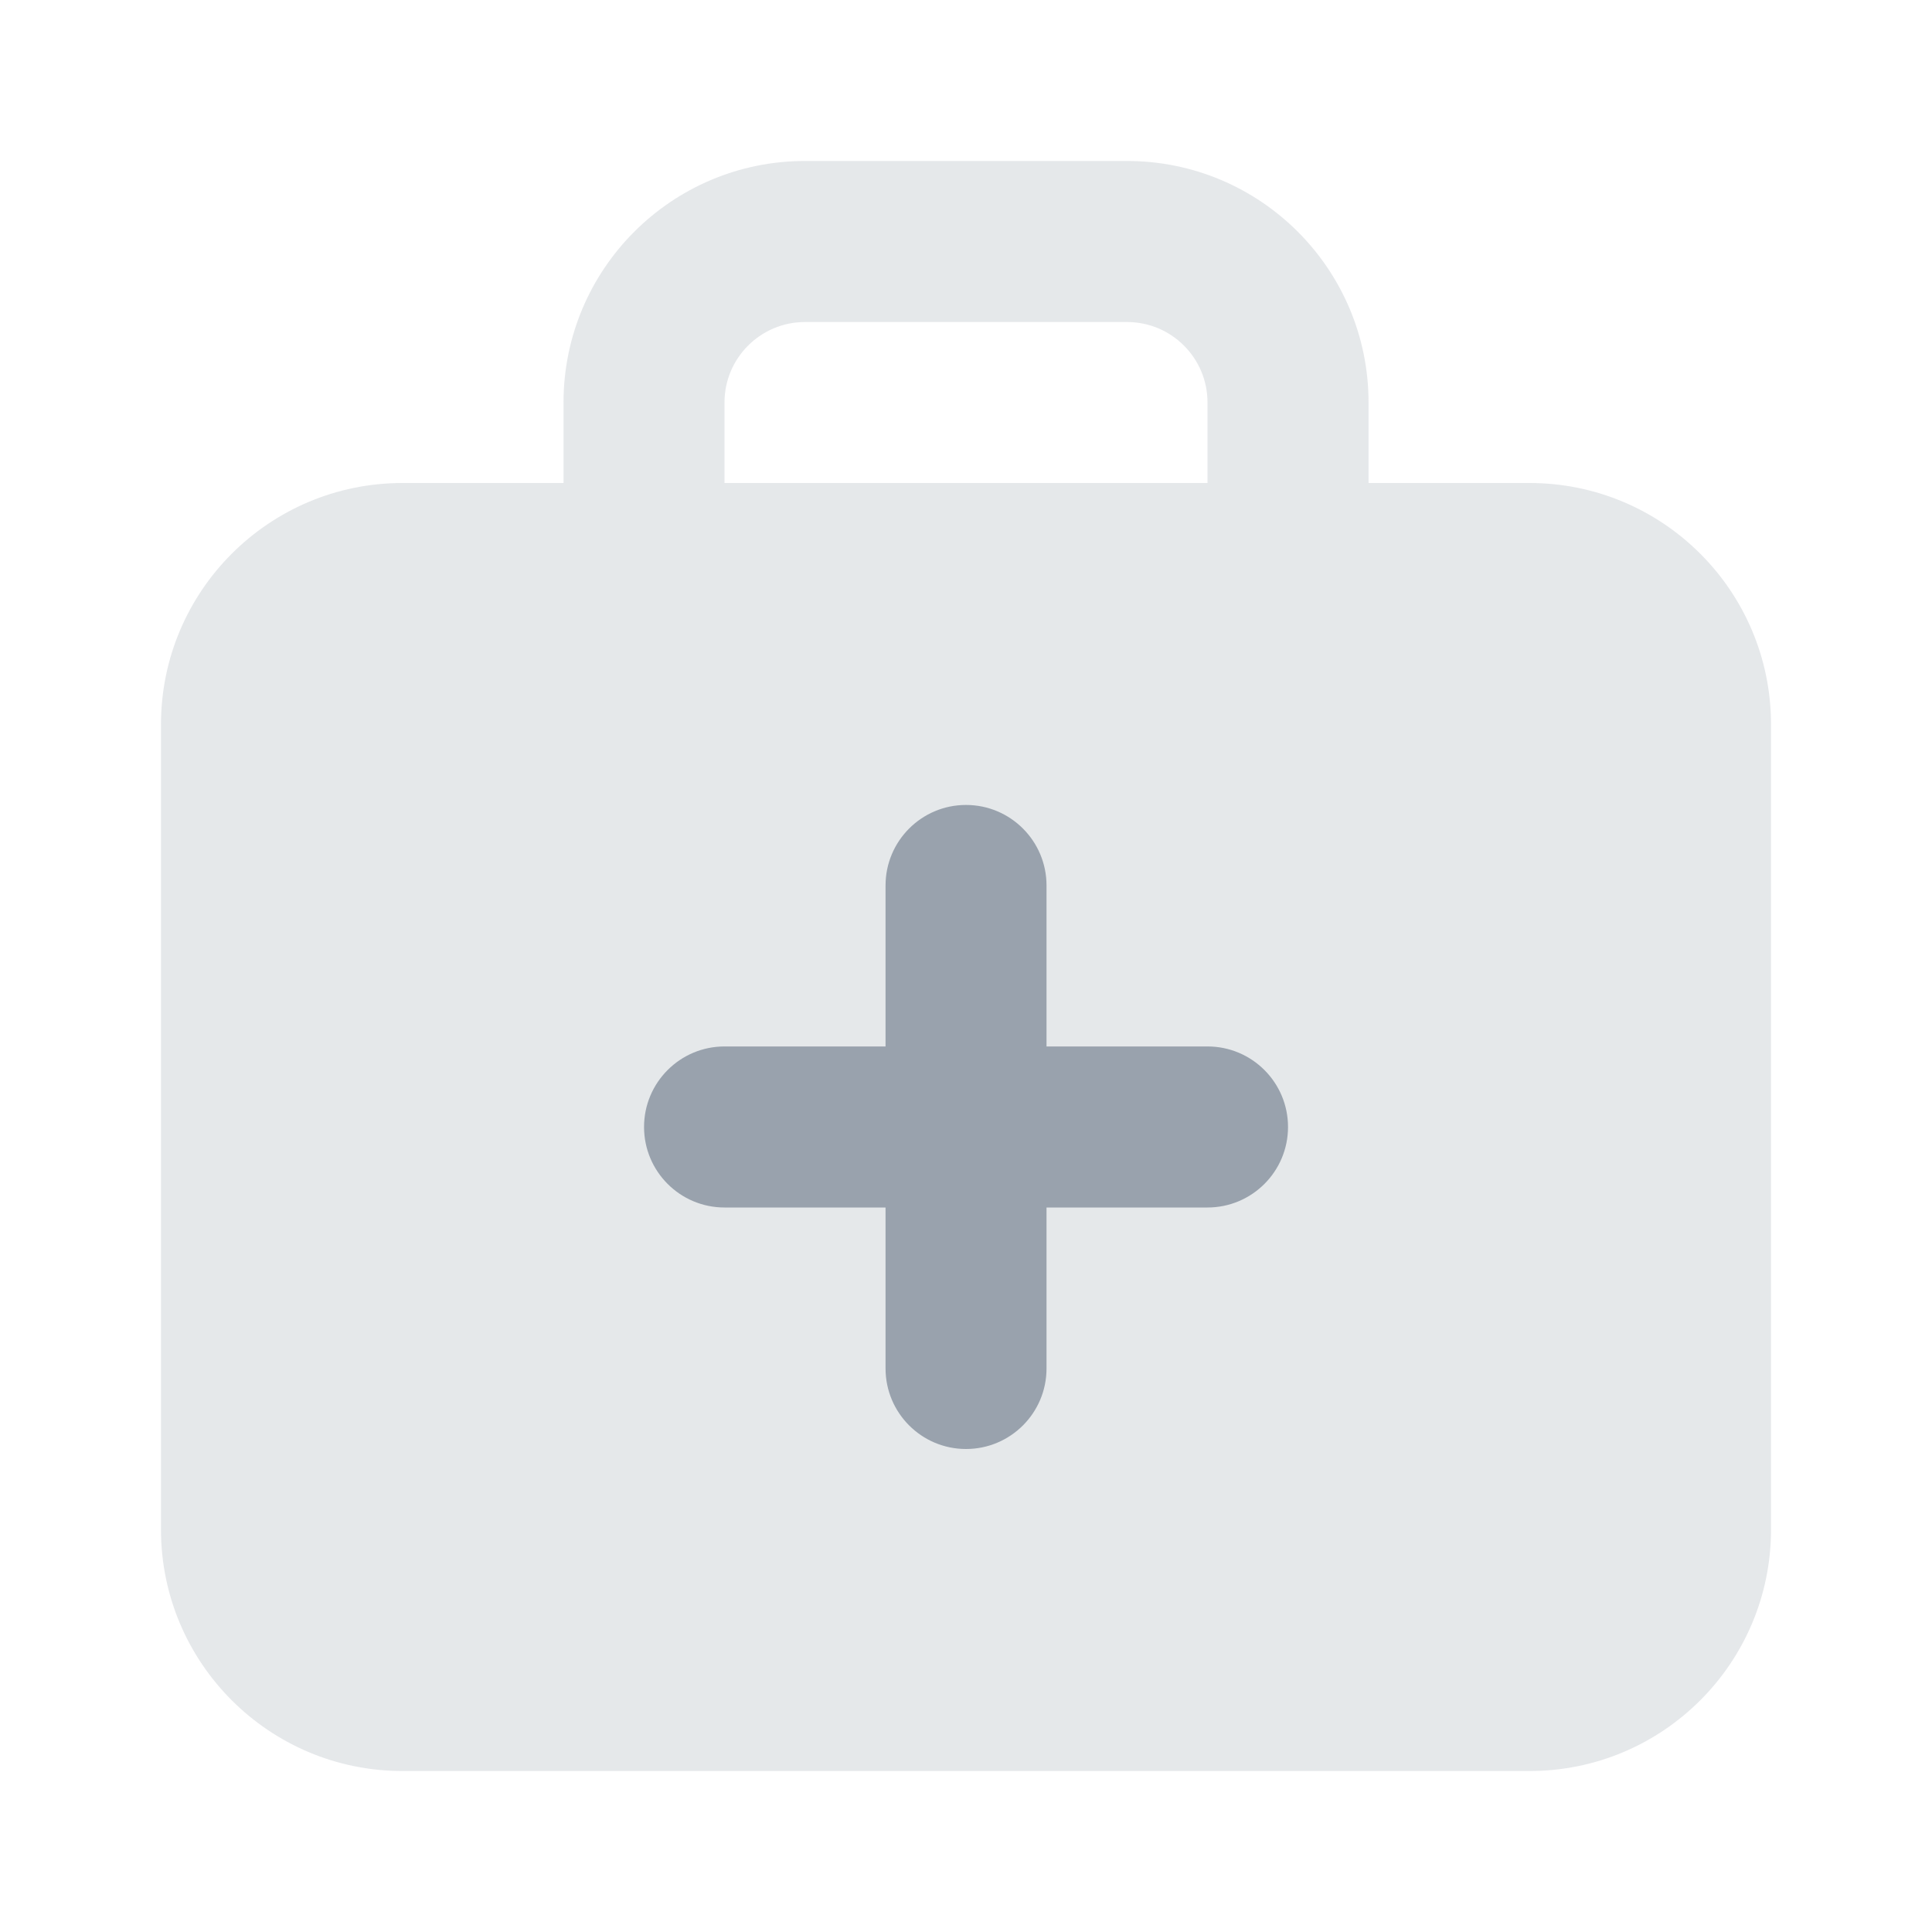
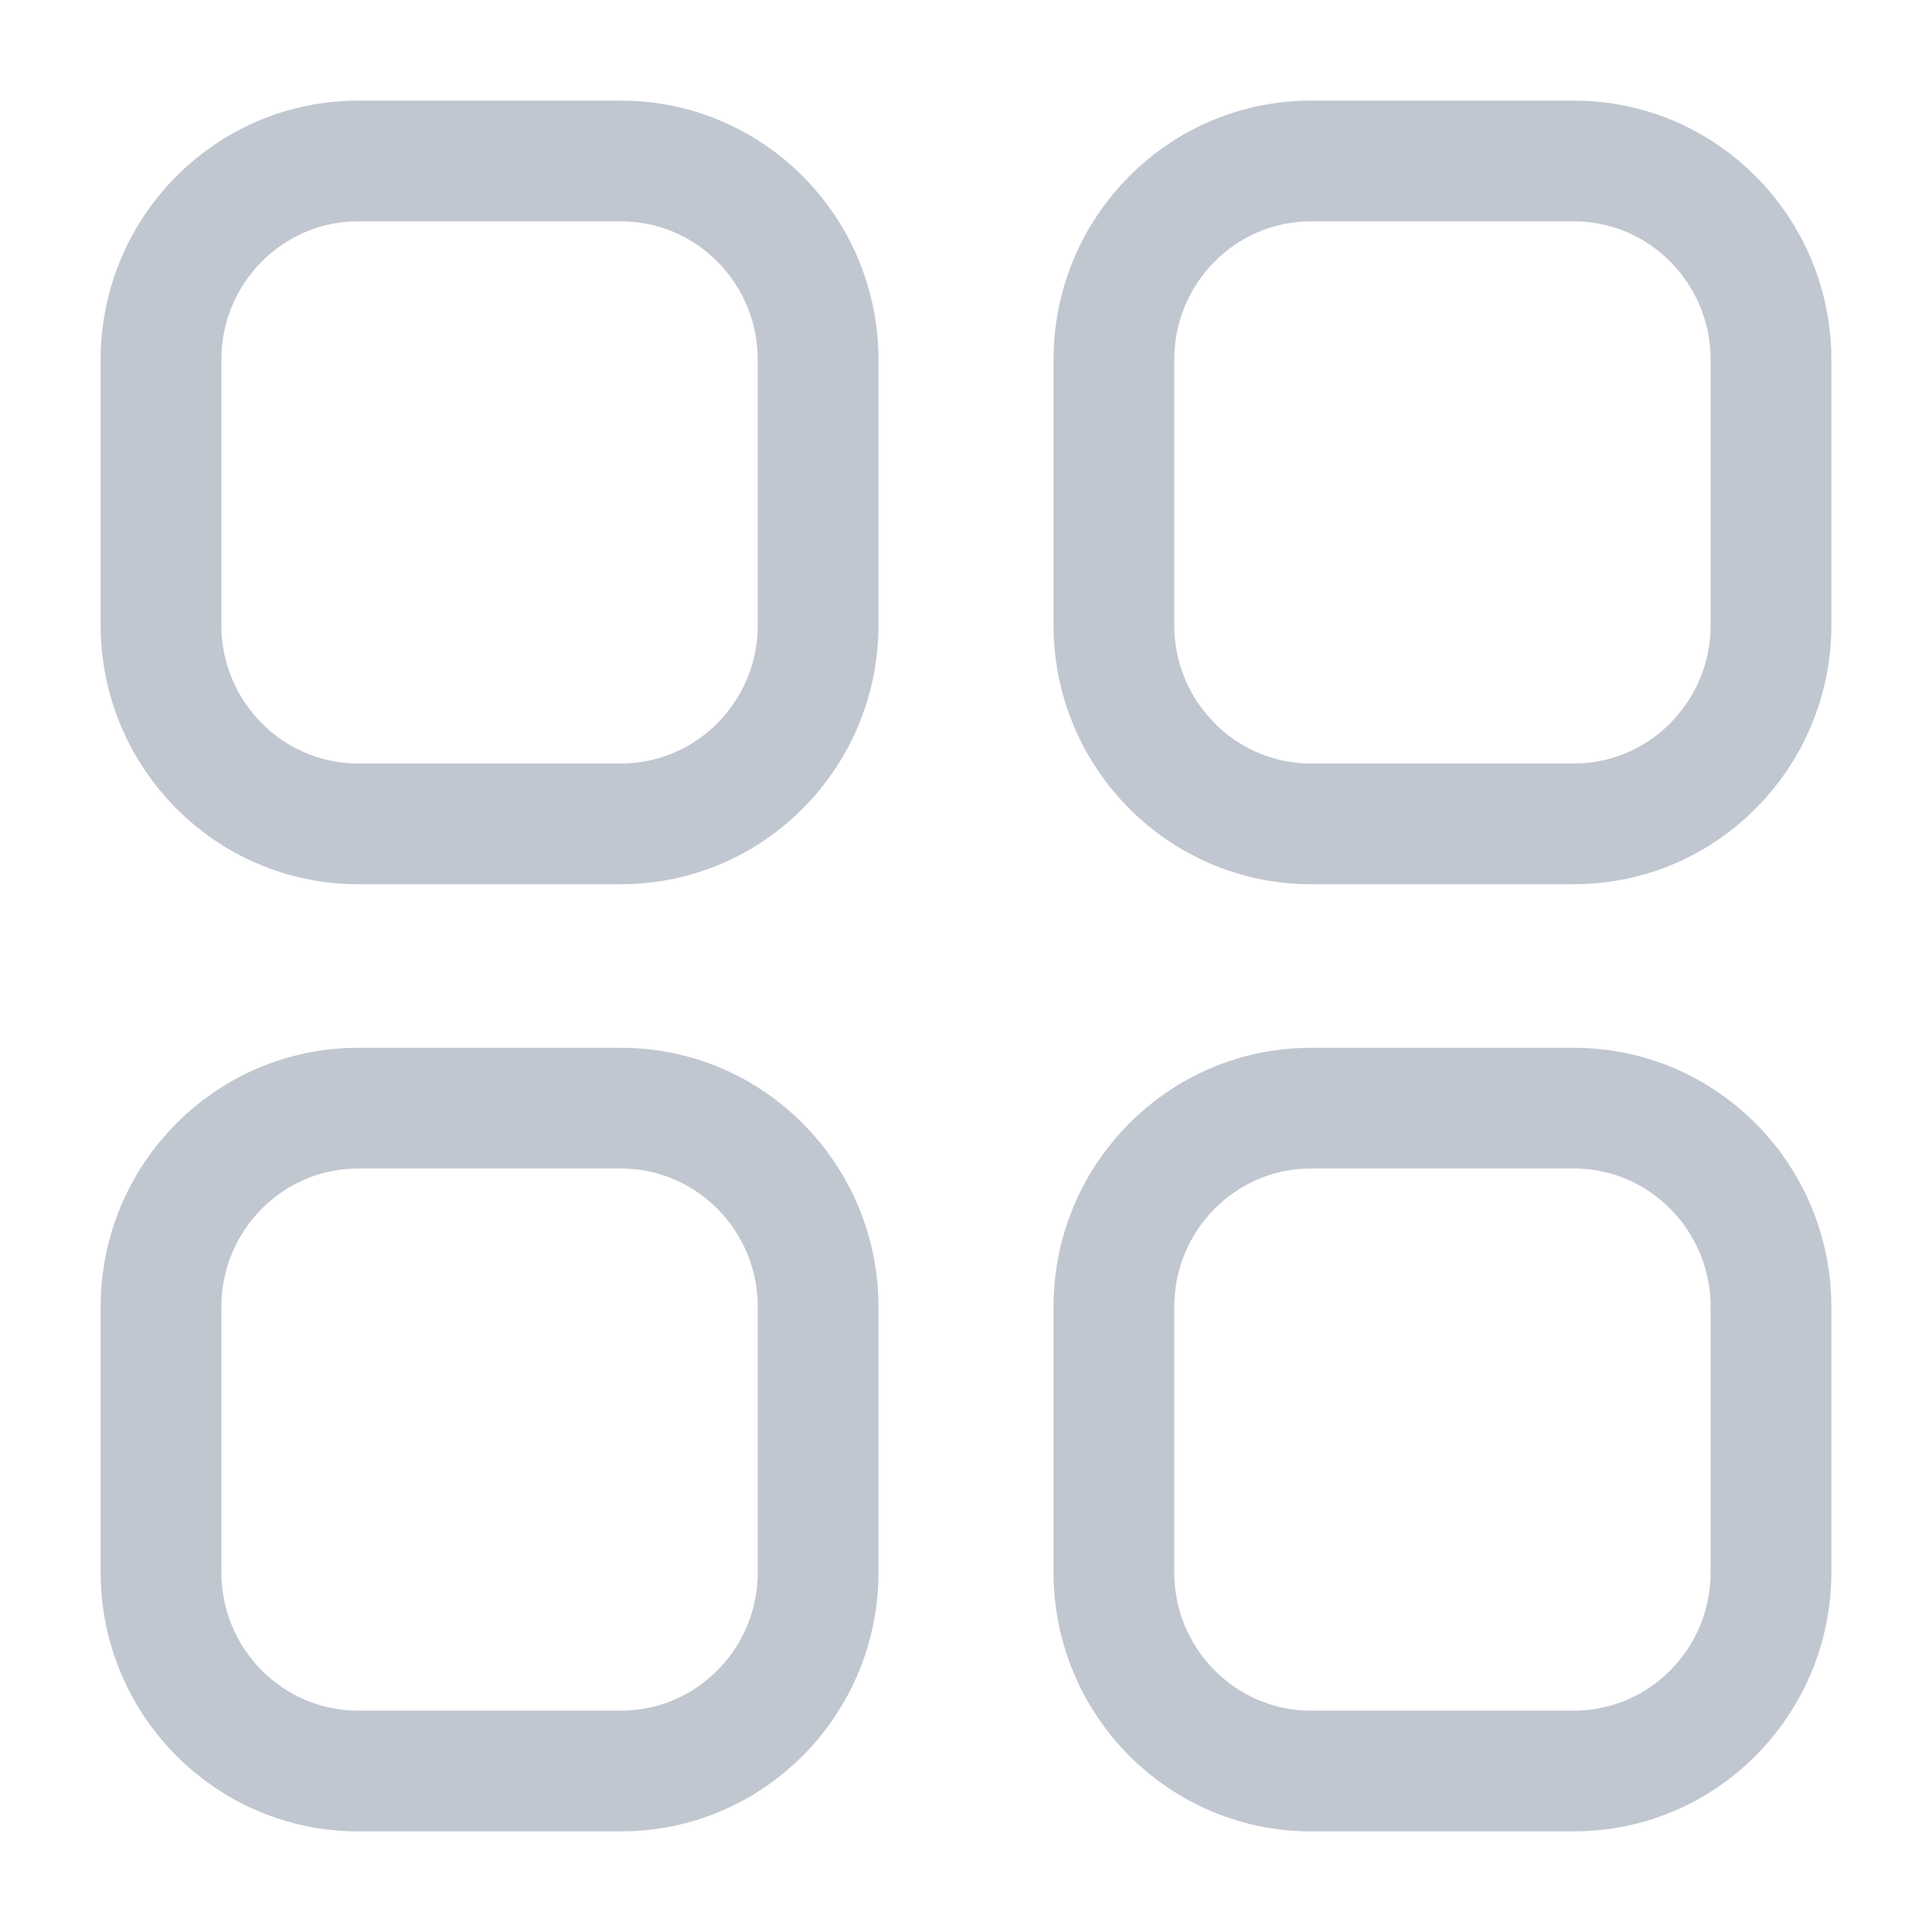
- <svg xmlns="http://www.w3.org/2000/svg" width="28" height="28" viewBox="0 0 28 28" fill="none">
-   <path opacity="0.25" fill-rule="evenodd" clip-rule="evenodd" d="M8.167 7V5.833C8.167 3.901 9.734 2.333 11.667 2.333H16.334C18.267 2.333 19.834 3.901 19.834 5.833V7H22.167C24.1 7 25.667 8.567 25.667 10.5V22.167C25.667 24.1 24.1 25.667 22.167 25.667H5.833C3.901 25.667 2.333 24.1 2.333 22.167V10.5C2.333 8.567 3.901 7 5.833 7H8.167ZM10.5 5.833C10.5 5.189 11.023 4.667 11.667 4.667H16.334C16.978 4.667 17.5 5.189 17.5 5.833V7H10.5V5.833Z" fill="#99A2AD" />
-   <path fill-rule="evenodd" clip-rule="evenodd" d="M12.834 12.833C12.834 12.189 13.356 11.666 14 11.666C14.645 11.666 15.167 12.189 15.167 12.833V15.166H17.5C18.145 15.166 18.667 15.689 18.667 16.333C18.667 16.977 18.145 17.5 17.5 17.5H15.167V19.833C15.167 20.477 14.645 21 14 21C13.356 21 12.834 20.477 12.834 19.833V17.5H10.5C9.856 17.5 9.334 16.977 9.334 16.333C9.334 15.689 9.856 15.166 10.5 15.166H12.834V12.833Z" fill="#99A2AD" />
+ <svg xmlns="http://www.w3.org/2000/svg" width="24" height="24" viewBox="0 0 24 24" fill="none">
+   <path fill-rule="evenodd" clip-rule="evenodd" d="M16.285 2H19.552C20.904 2 22 3.106 22 4.47V7.764C22 9.127 20.904 10.234 19.552 10.234H16.285C14.933 10.234 13.837 9.127 13.837 7.764V4.47C13.837 3.106 14.933 2 16.285 2Z" stroke="#C1C7D0" stroke-width="1.5" stroke-linecap="round" stroke-linejoin="round" />
+   <path fill-rule="evenodd" clip-rule="evenodd" d="M4.449 2H7.714C9.067 2 10.163 3.106 10.163 4.47V7.764C10.163 9.127 9.067 10.234 7.714 10.234H4.449C3.096 10.234 2 9.127 2 7.764V4.47C2 3.106 3.096 2 4.449 2Z" stroke="#C1C7D0" stroke-width="1.5" stroke-linecap="round" stroke-linejoin="round" />
+   <path fill-rule="evenodd" clip-rule="evenodd" d="M4.449 13.766H7.714C9.067 13.766 10.163 14.872 10.163 16.237V19.53C10.163 20.894 9.067 22 7.714 22H4.449C3.096 22 2 20.894 2 19.53V16.237C2 14.872 3.096 13.766 4.449 13.766Z" stroke="#C1C7D0" stroke-width="1.5" stroke-linecap="round" stroke-linejoin="round" />
+   <path fill-rule="evenodd" clip-rule="evenodd" d="M16.285 13.766H19.552C20.904 13.766 22 14.872 22 16.237V19.53C22 20.894 20.904 22 19.552 22H16.285C14.933 22 13.837 20.894 13.837 19.53V16.237C13.837 14.872 14.933 13.766 16.285 13.766Z" stroke="#C1C7D0" stroke-width="1.5" stroke-linecap="round" stroke-linejoin="round" />
</svg>
